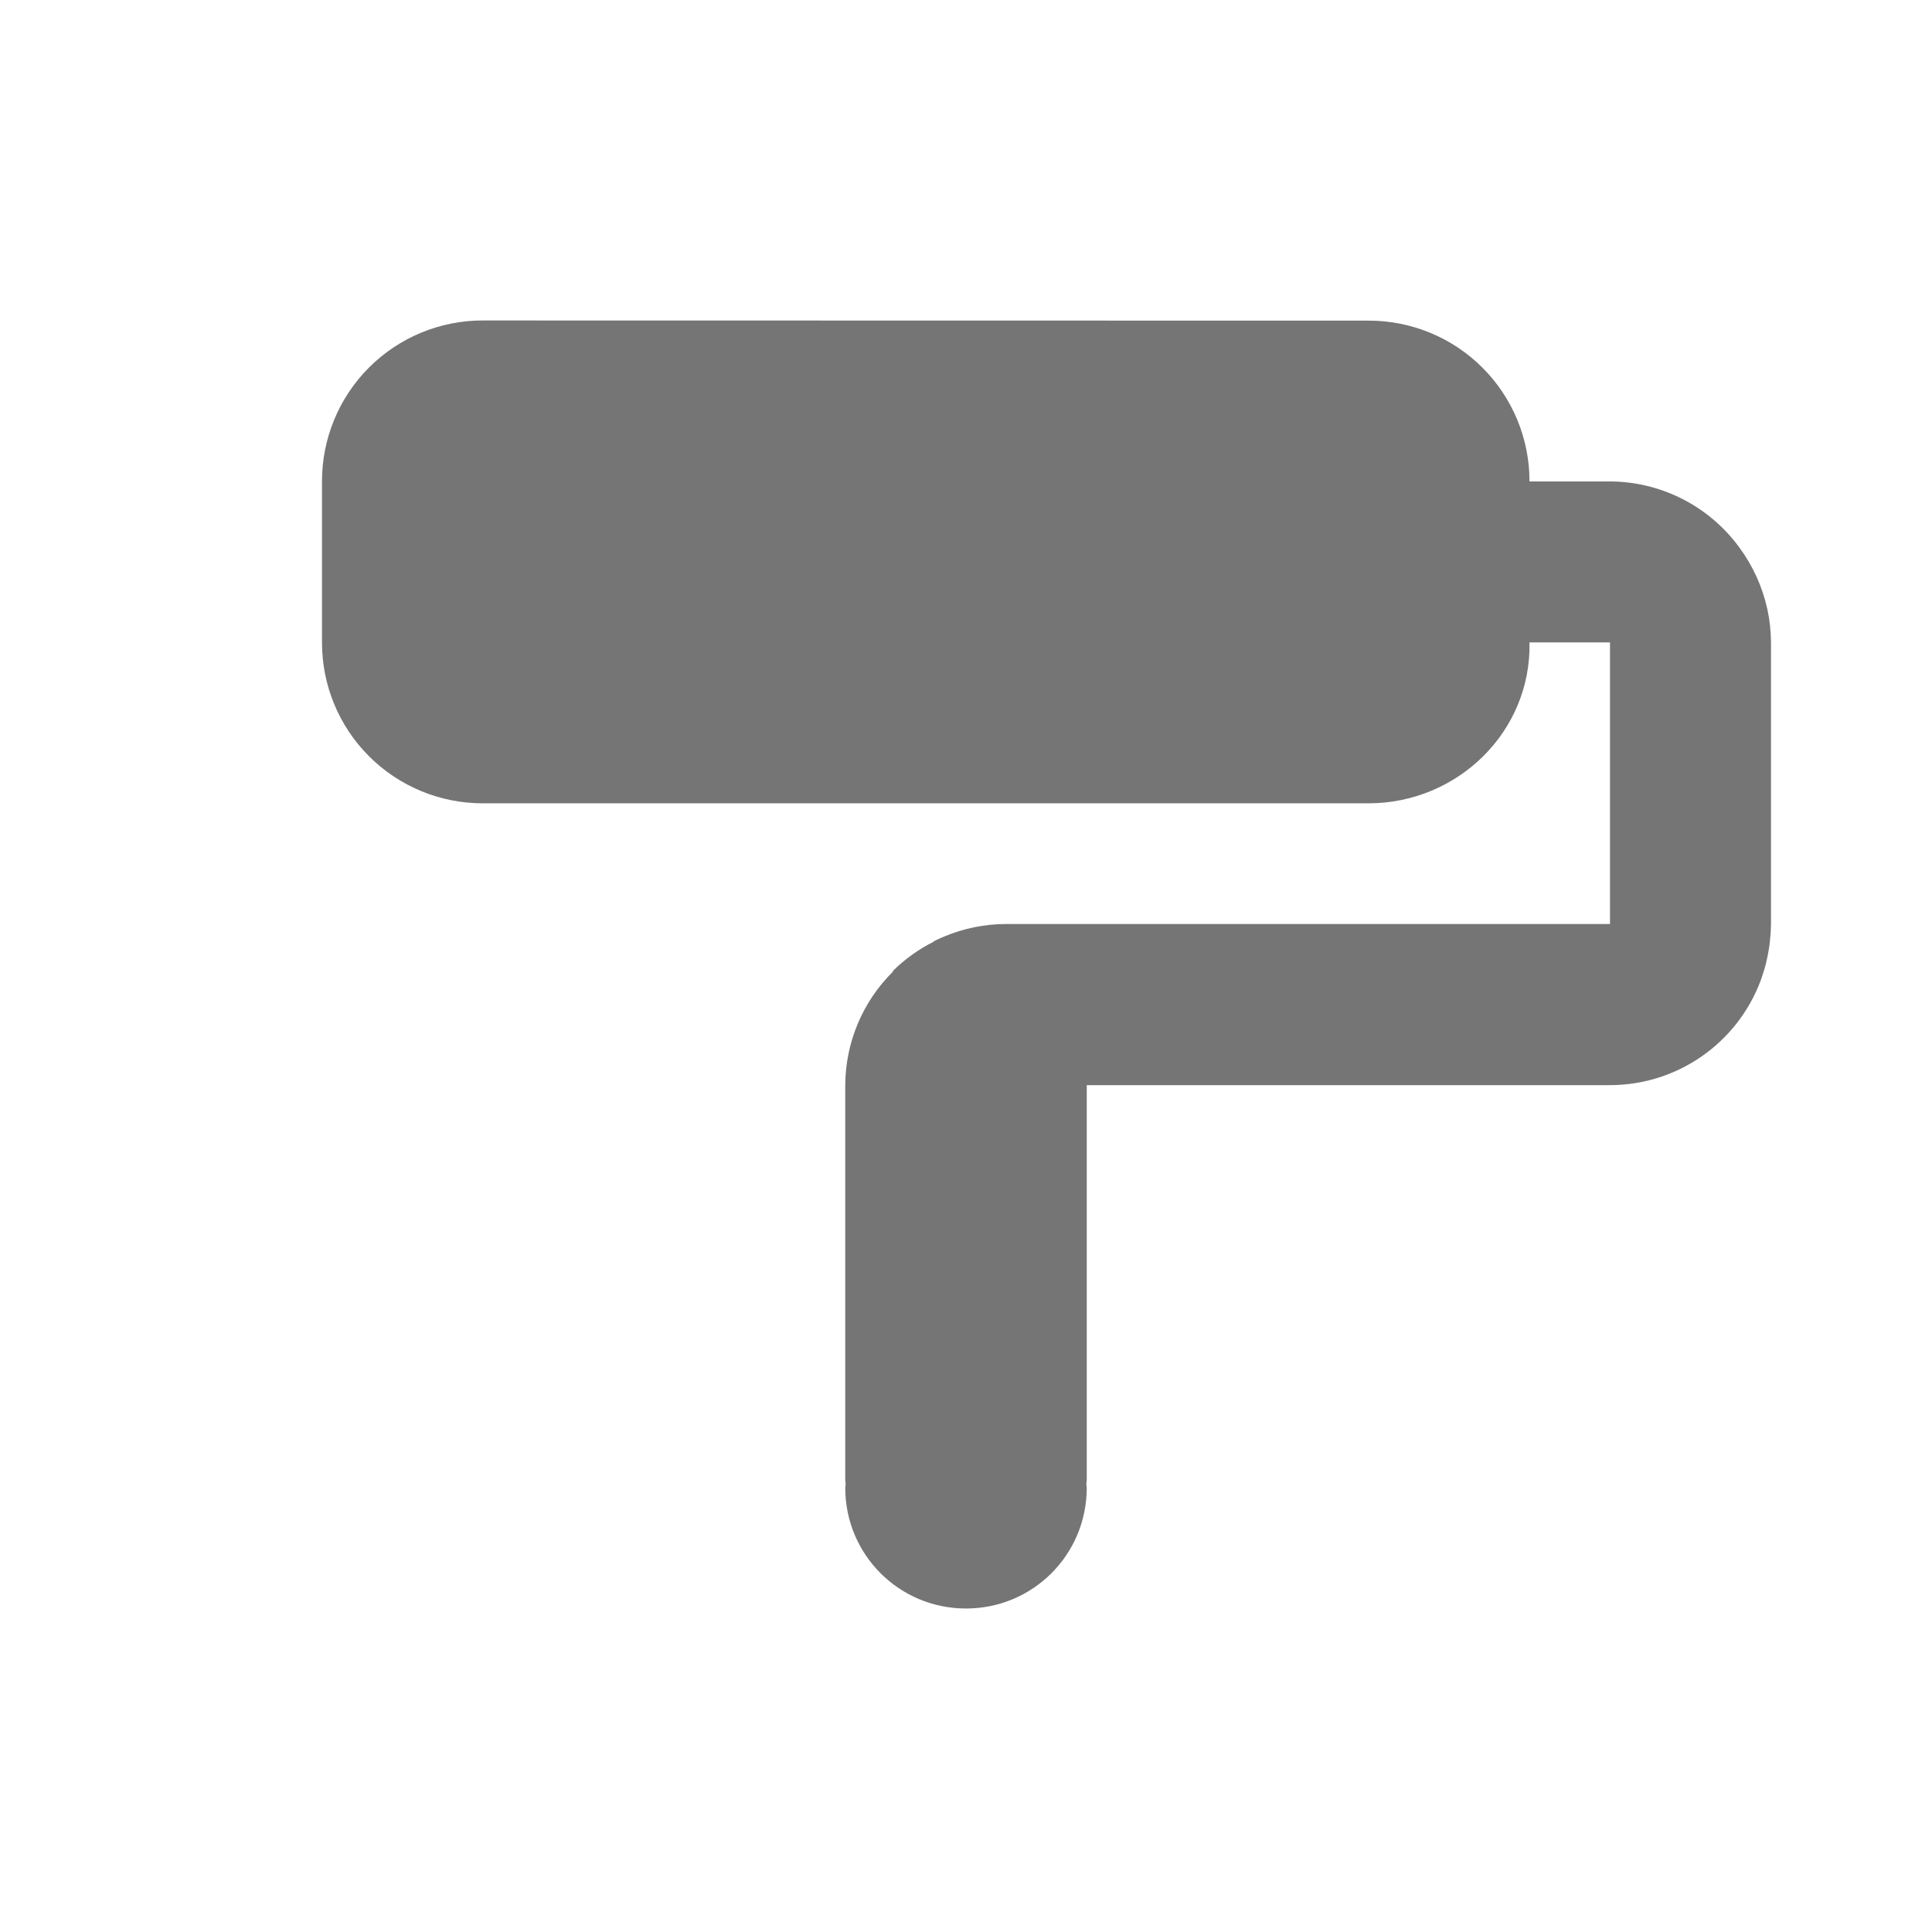
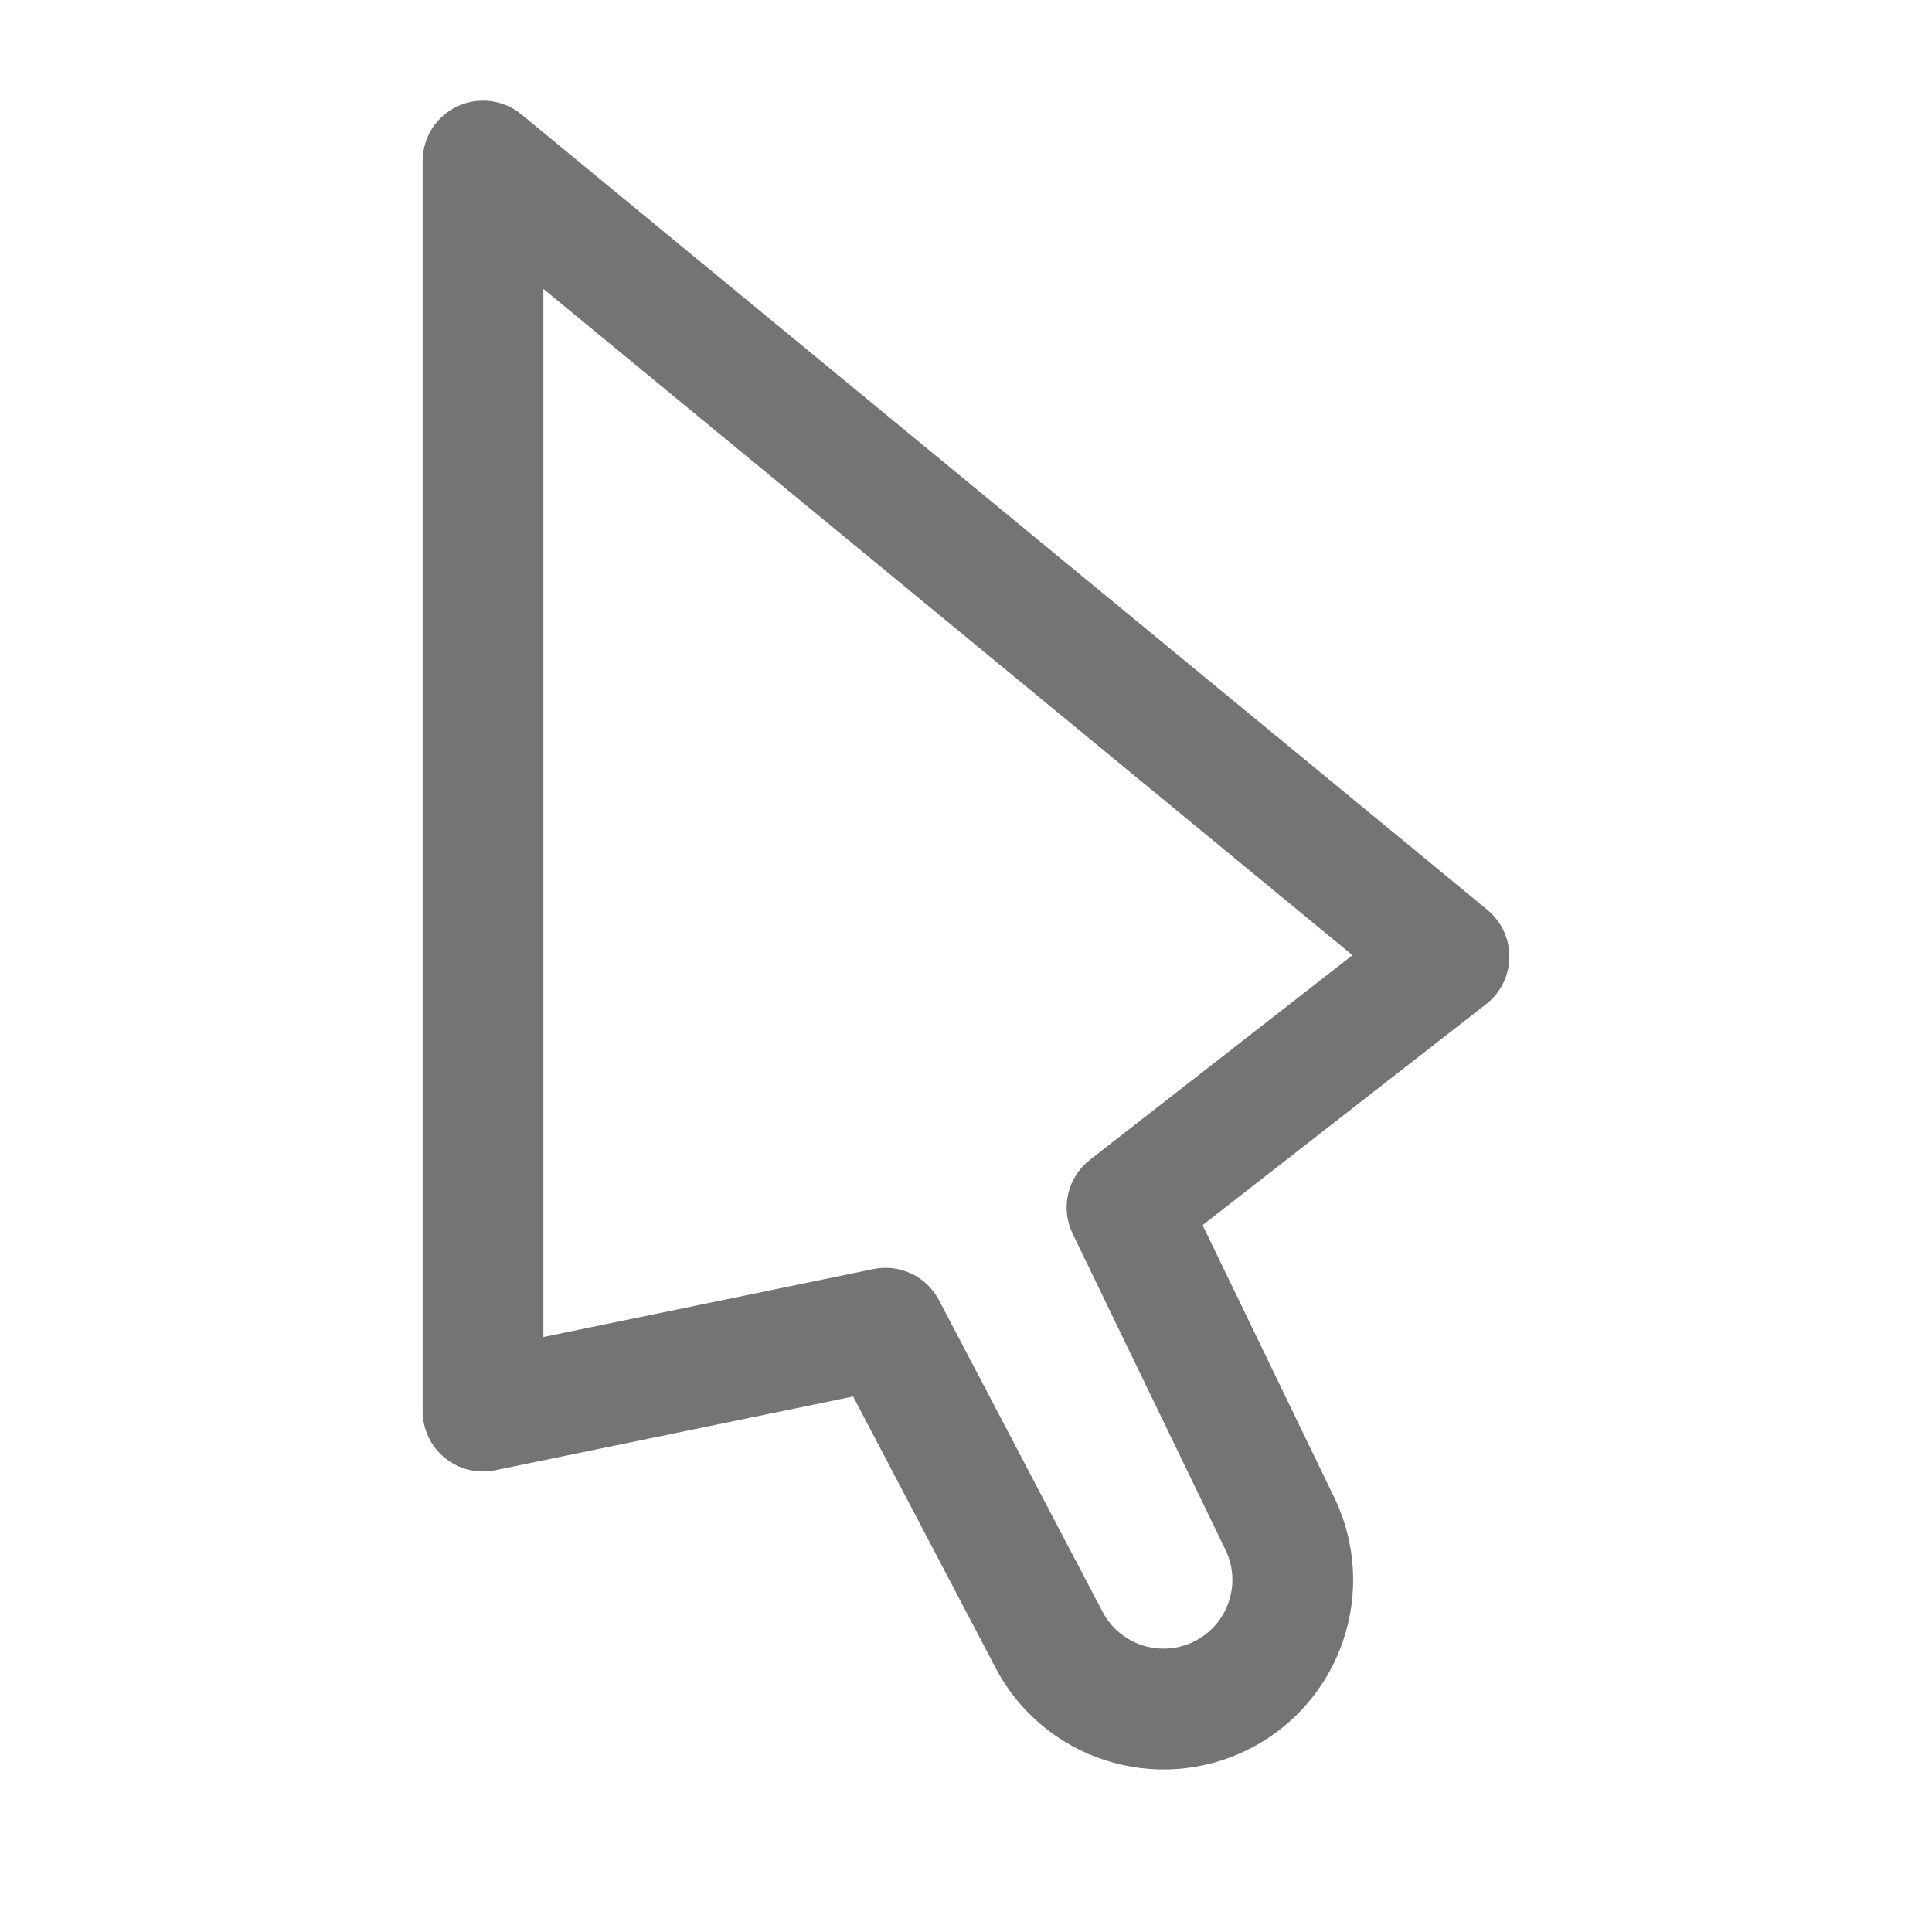
- <svg xmlns="http://www.w3.org/2000/svg" viewBox="0 0 48 48">
-   <path d="M12 7.962a3.99 3.99 0 0 0-4 3.999v3.999a3.99 3.99 0 0 0 4 3.998h22c2.216 0 4.047-1.783 4-3.998h2v6.997H25a4 3.999 0 0 0-.795.08 4 3.999 0 0 0-.762.237c-.013.01-.026.01-.039.017a3.815 3.815 0 0 0-.203.094l-.002.01a4 3.999 0 0 0-1.01.722 2 2 0 0 0-.011.03A3.99 3.99 0 0 0 21 26.964v9.809c0 .034.009.066.01.1-.001.031-.01.06-.01.09 0 1.662 1.338 3 3 3s3-1.338 3-3c0-.03-.01-.059-.01-.09 0-.033.01-.066.01-.1V26.96h13a4 3.999 0 0 0 3.744-2.601l.033-.096a4 3.999 0 0 0 .096-.318c.012-.046.021-.092.031-.139a4 3.999 0 0 0 .055-.304c.006-.043.011-.087.015-.131a4 3.999 0 0 0 .026-.403v-6.997a4 3.999 0 0 0-.092-.842 4 3.999 0 0 0-.266-.798 4 3.999 0 0 0-.427-.727A4 3.999 0 0 0 40 11.961h-2a3.99 3.99 0 0 0-4-3.995z" fill="#757575" fill-rule="evenodd" />
+ <svg xmlns="http://www.w3.org/2000/svg" width="24" height="24" viewBox="0 0 24 24">
+   <path d="M6.477 1.421 18.477 11.303C18.653 11.448 18.753 11.665 18.75 11.892C18.747 12.12 18.641 12.334 18.461 12.474L14.939 15.219L16.574 18.601C17.135 19.761 16.66 21.156 15.507 21.732C14.36 22.305 12.965 21.856 12.369 20.721L10.598 17.348L6.151 18.264C5.93 18.309 5.701 18.253 5.526 18.111C5.351 17.968 5.25 17.755 5.25 17.529V2.0C5.25 1.71 5.417 1.446 5.68 1.322C5.942 1.198 6.253 1.237 6.477 1.421ZM6.75 16.609 10.849 15.765C11.176 15.698 11.509 15.855 11.664 16.151L13.697 20.023C13.914 20.435 14.42 20.598 14.836 20.39C15.255 20.181 15.427 19.675 15.224 19.254L13.325 15.326C13.171 15.008 13.26 14.626 13.539 14.408L16.801 11.866L6.75 3.589V16.609Z" fill="#747474" />
</svg>
